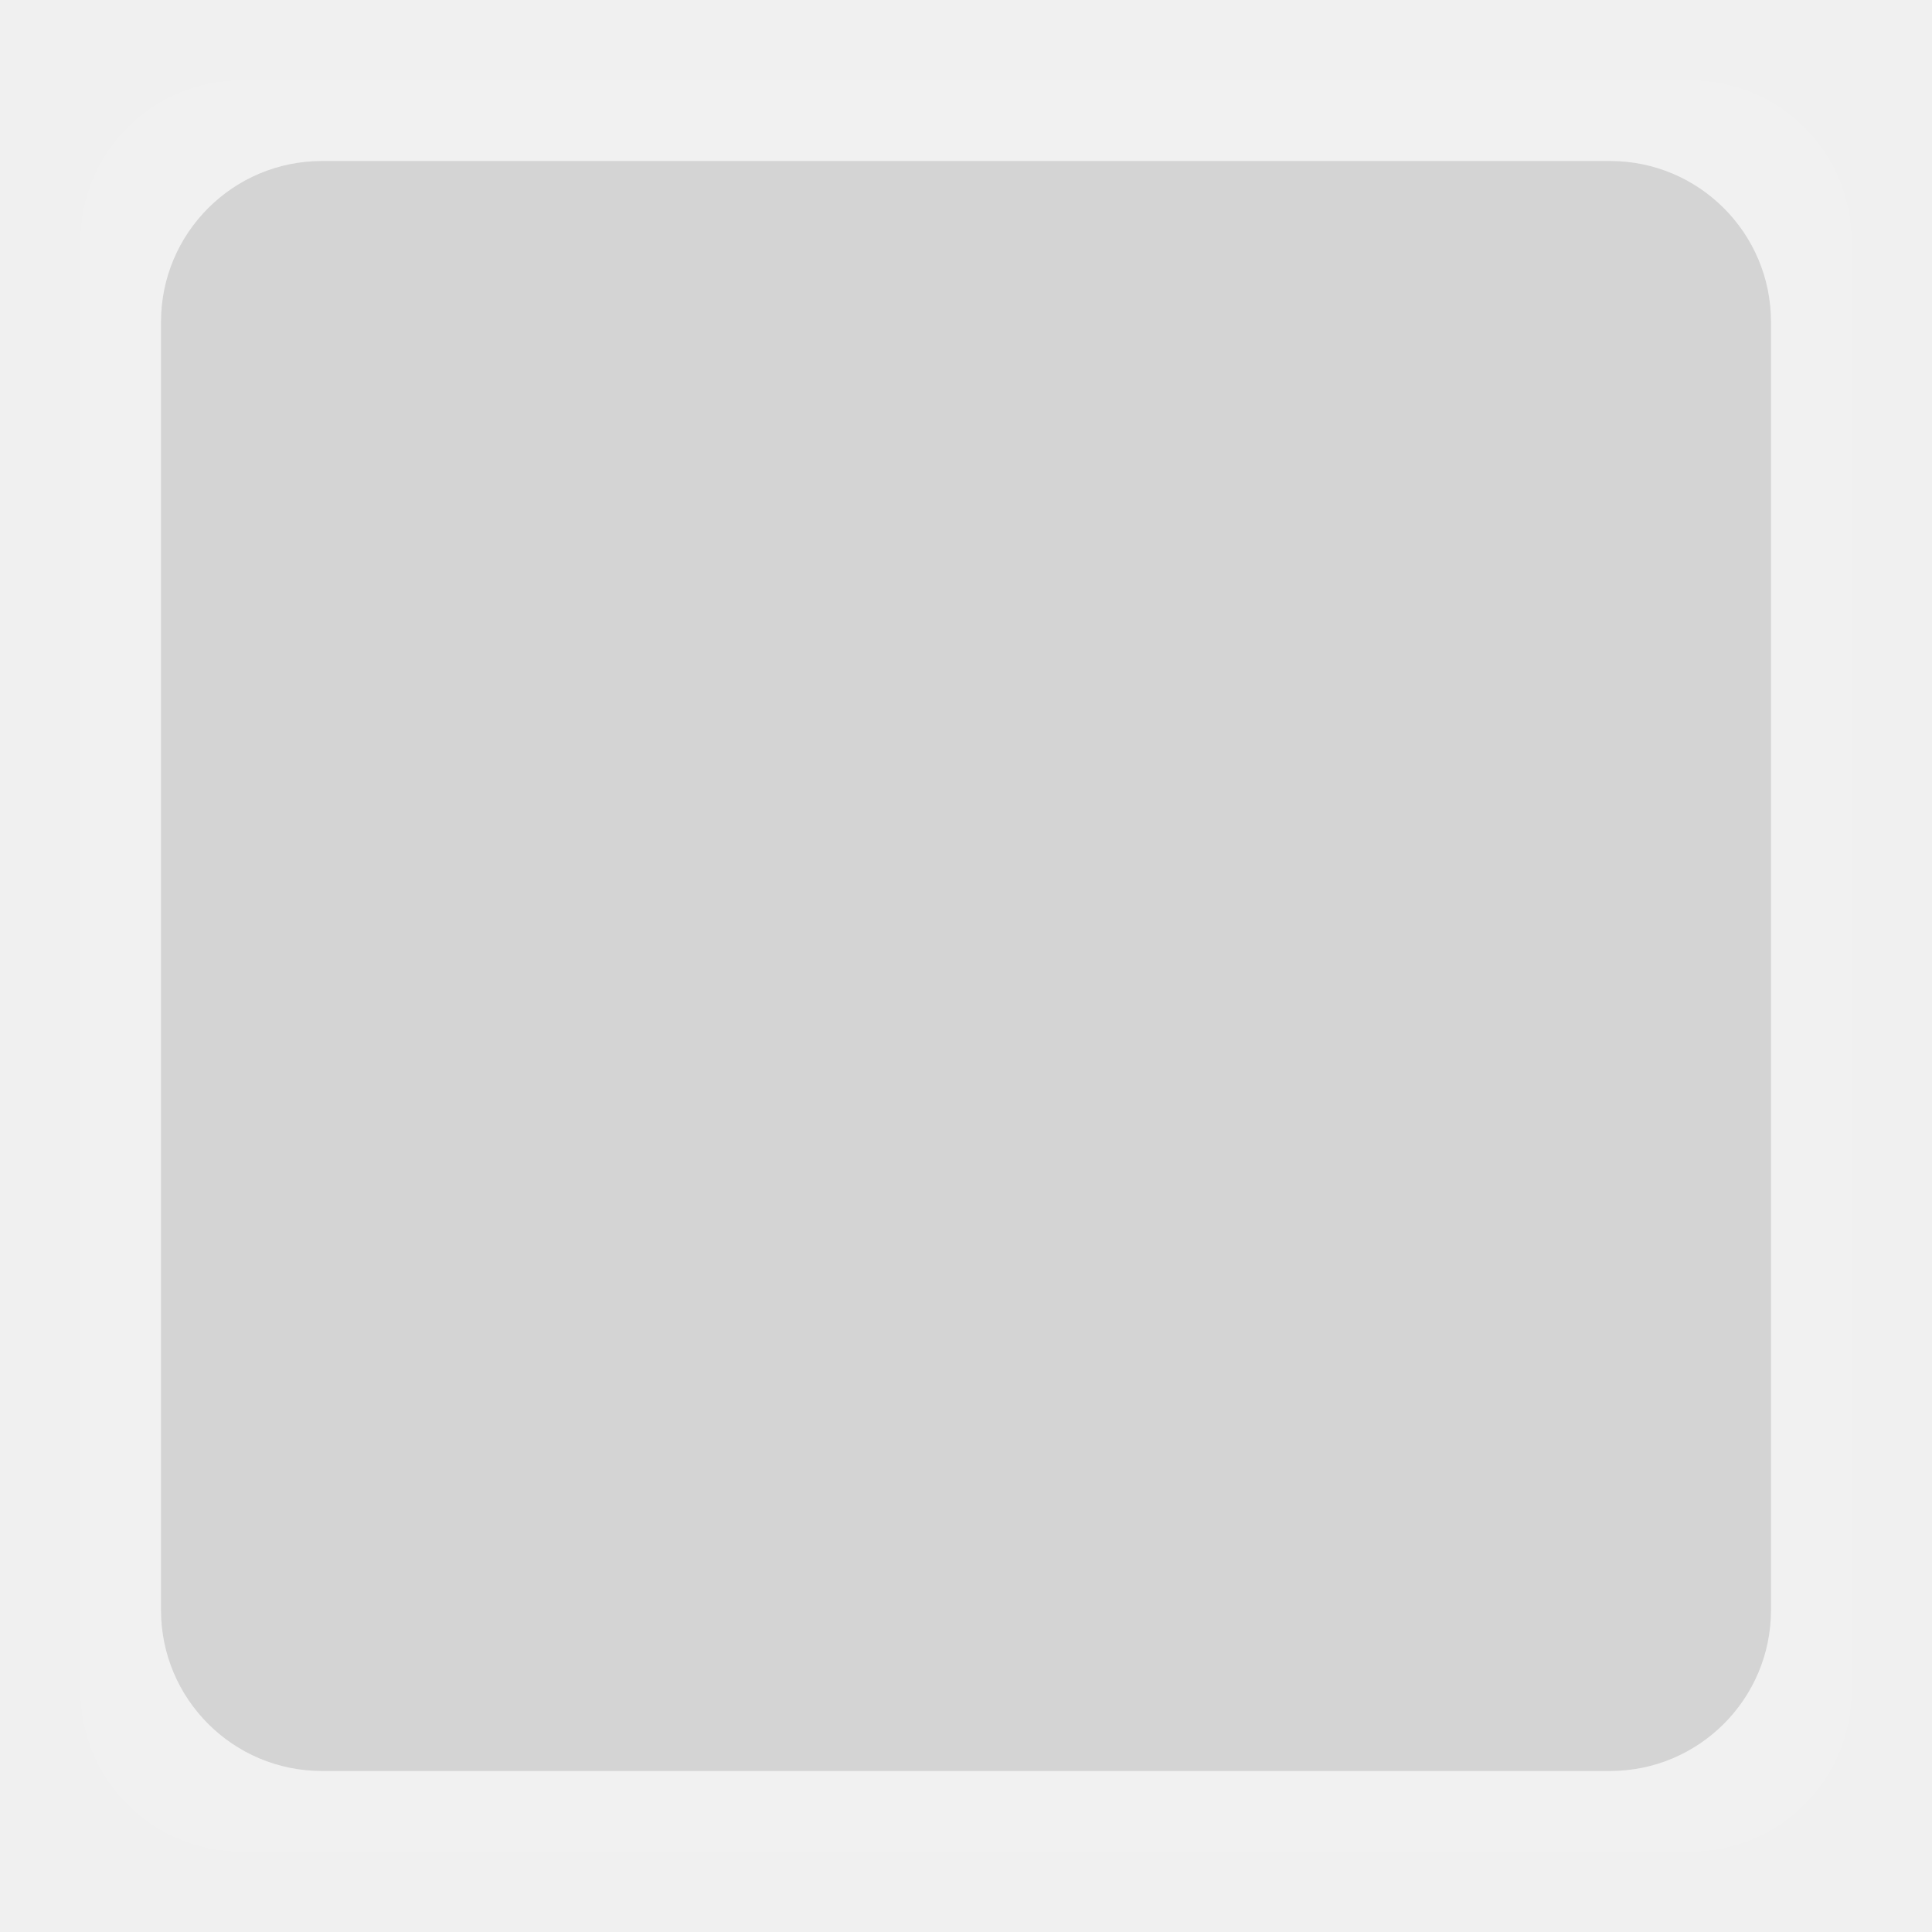
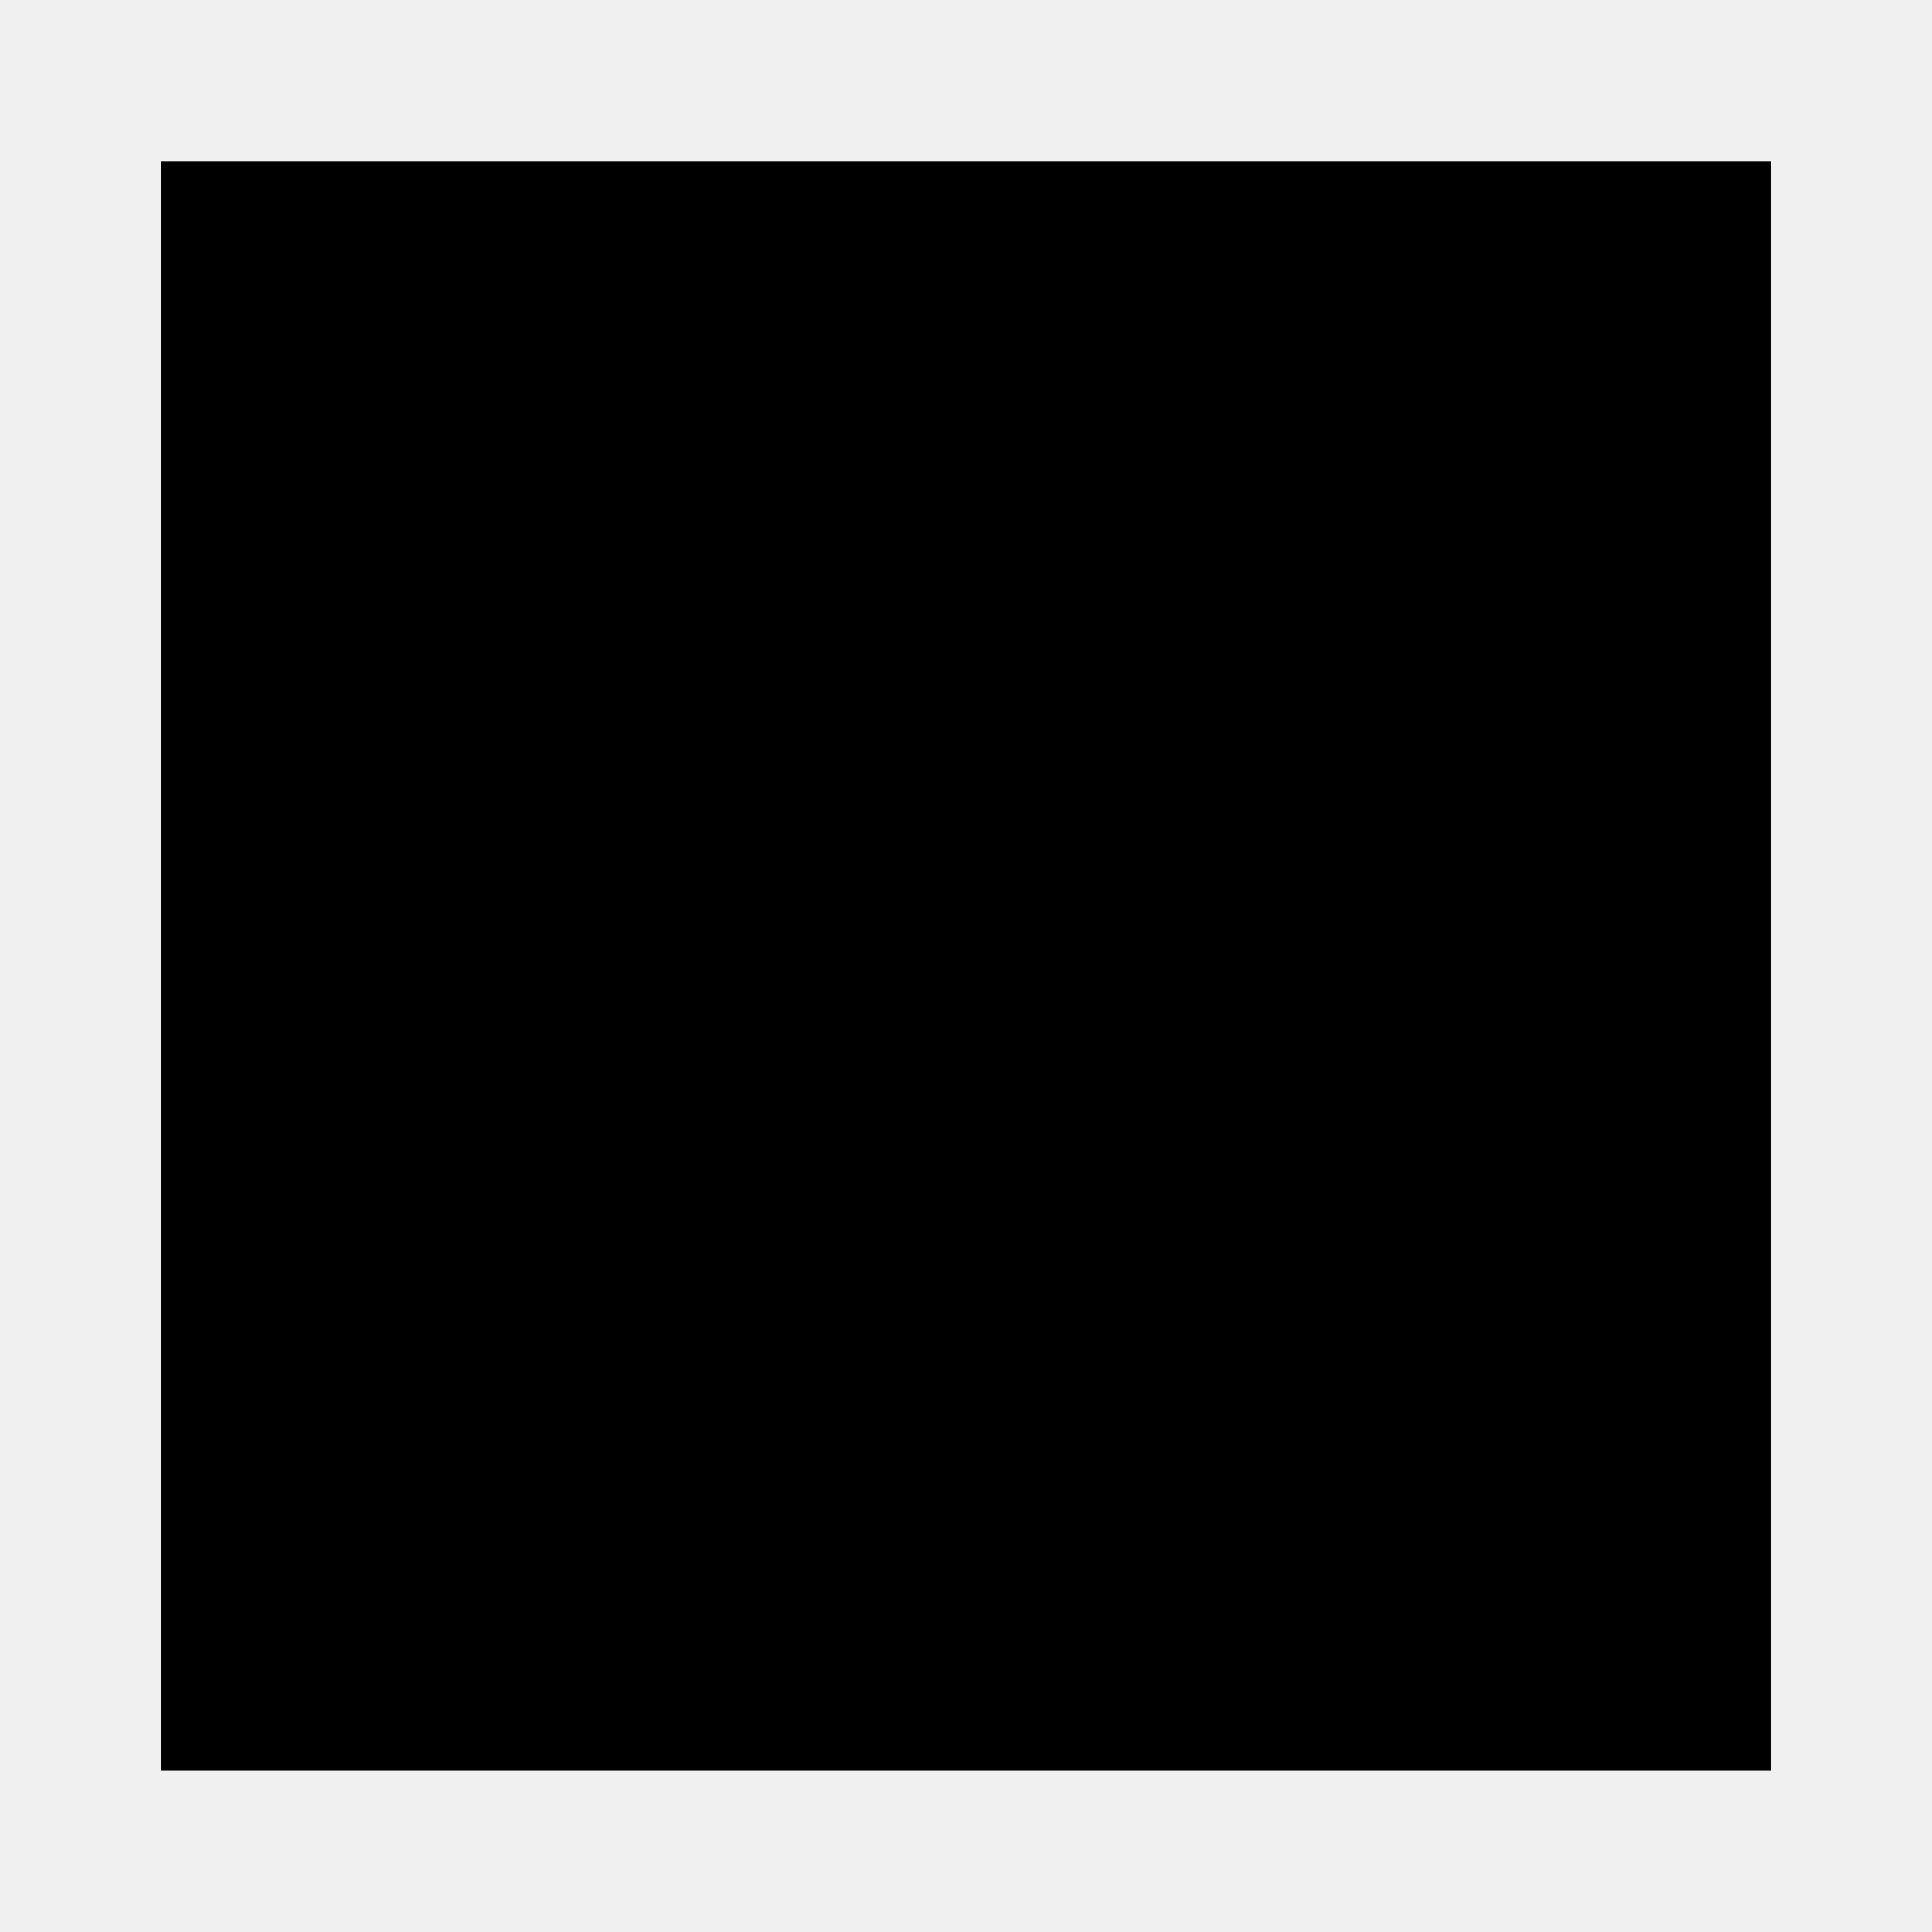
- <svg xmlns="http://www.w3.org/2000/svg" width="24" height="24" id="svg11300" version="1.0" style="display:inline;enable-background:new">
-   <defs id="defs3" />
-   <g style="display:inline" id="layer1" transform="translate(0,-276)">
-     <path style="fill:#ffffff;fill-opacity:1;stroke:none;opacity:0.1" d="M 3 1 C 1.892 1 1 1.892 1 3 L 1 21 C 1 22.108 1.892 23 3 23 L 21 23 C 22.108 23 23 22.108 23 21 L 23 3 C 23 1.892 22.108 1 21 1 L 3 1 z M 4 2 L 20 2 C 21.108 2 22 2.892 22 4 L 22 20 C 22 21.108 21.108 22 20 22 L 4 22 C 2.892 22 2 21.108 2 20 L 2 4 C 2 2.892 2.892 2 4 2 z " transform="translate(0,276)" id="rect3005" />
-     <rect rx="2" ry="2" y="278" x="2" height="20" width="20" id="rect3003" style="opacity:0.12;fill:#000000;fill-opacity:1;stroke:none" />
-   </g>
+ <svg xmlns="http://www.w3.org/2000/svg" id="svg2" version="1.1" width="24" height="24">
+   <defs id="defs6" />
+   <rect style="opacity:1;fill:#000000;fill-opacity:1;stroke:none;stroke-width:0.833" id="rect2987-3" width="20.006" height="19.999" x="1.997" y="2" rx="0" ry="0" />
</svg>
